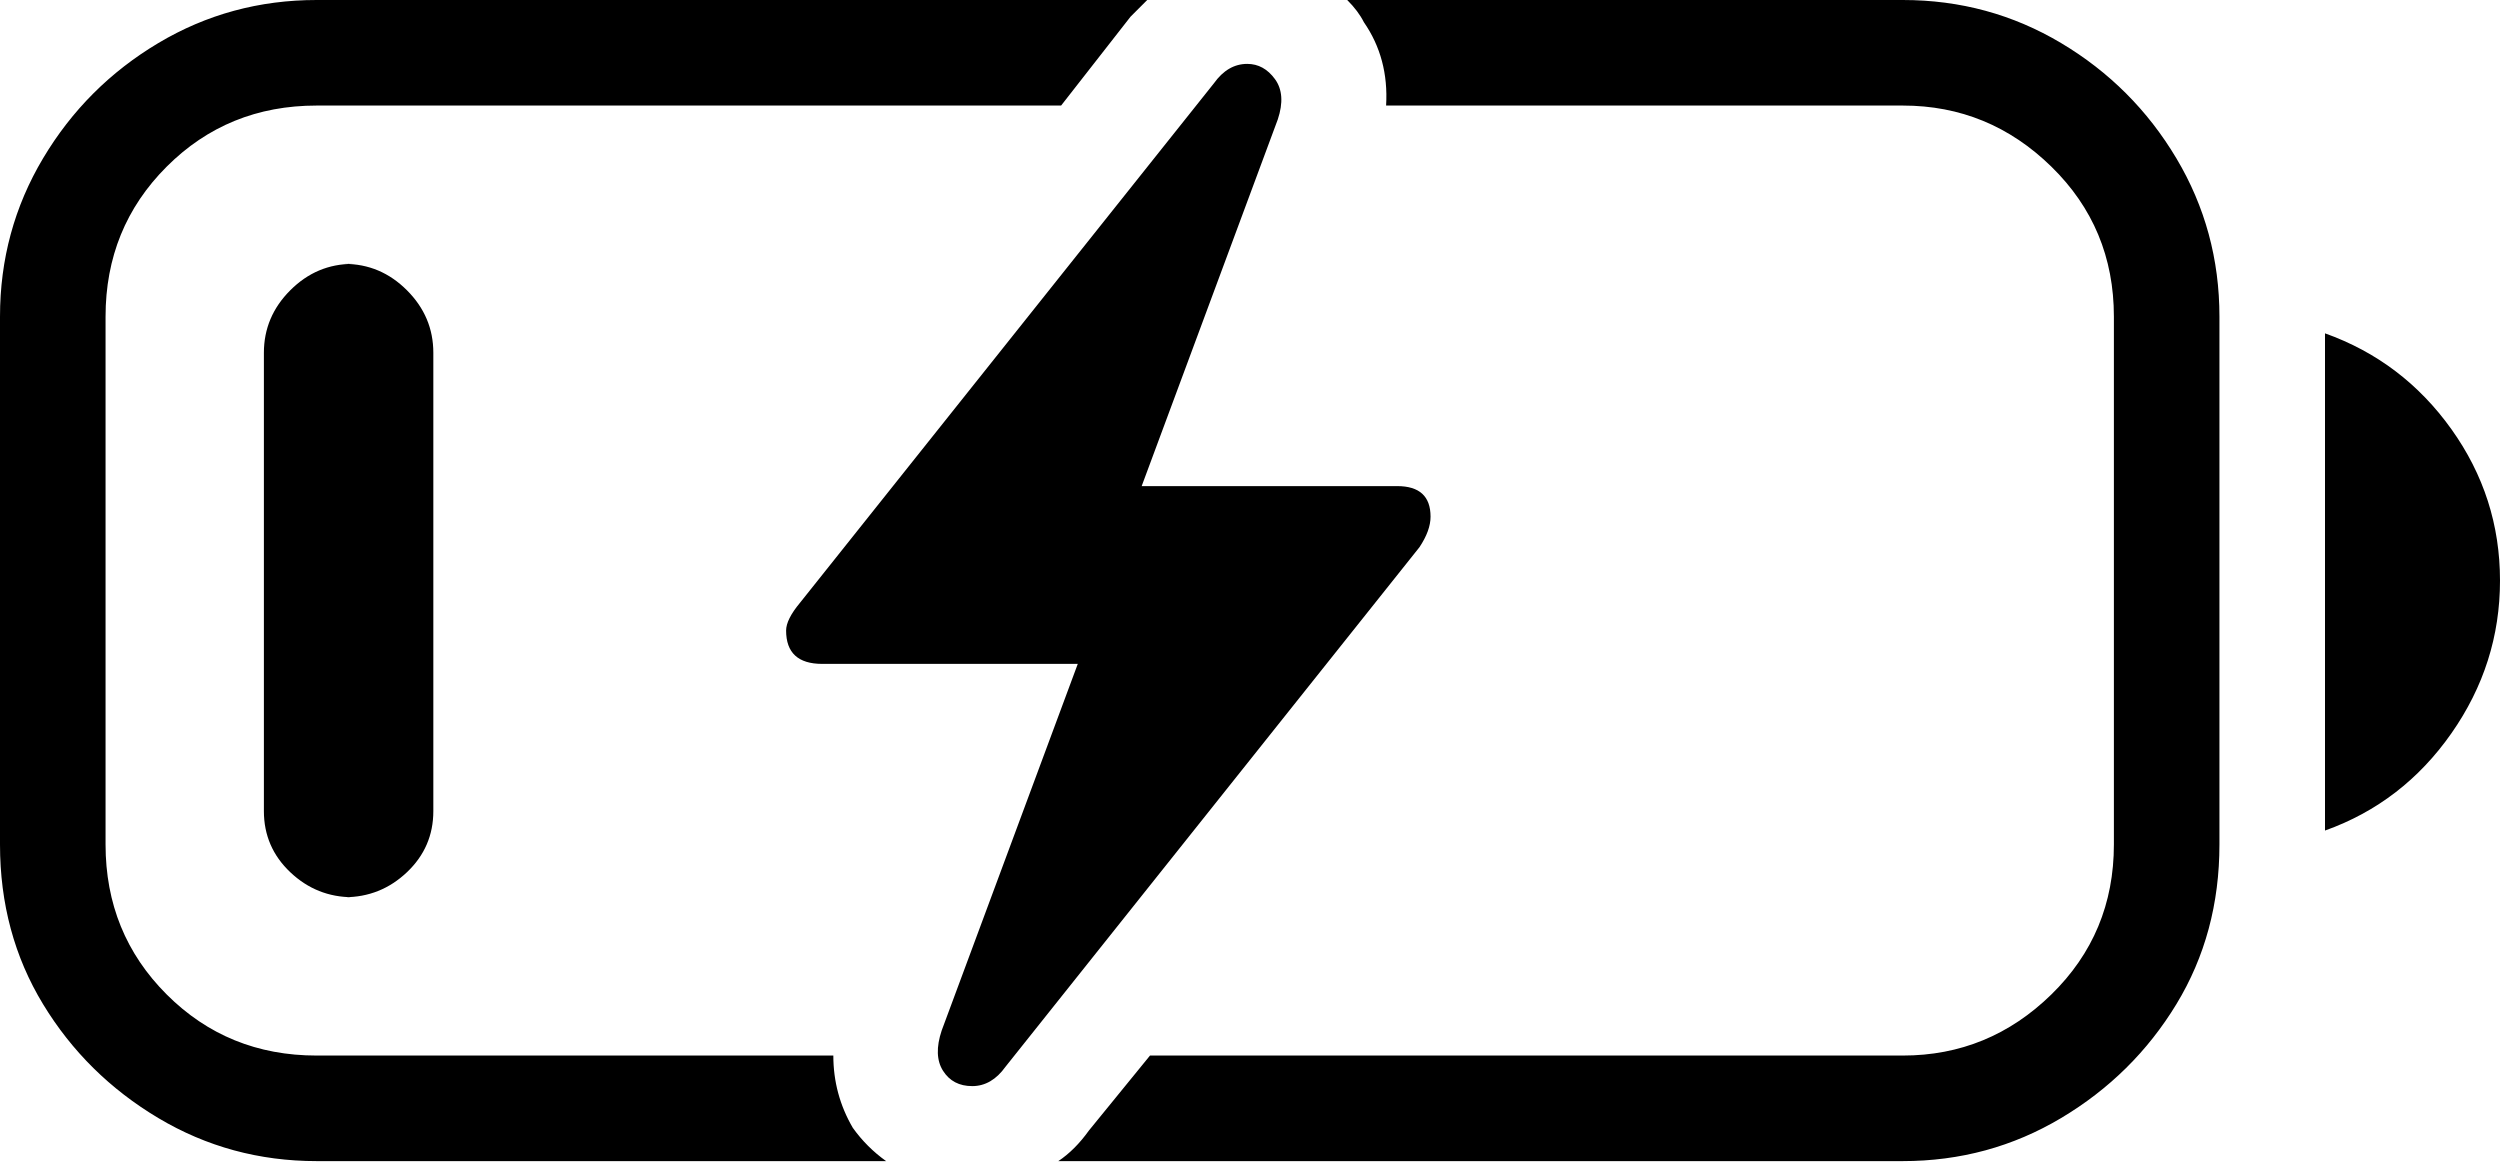
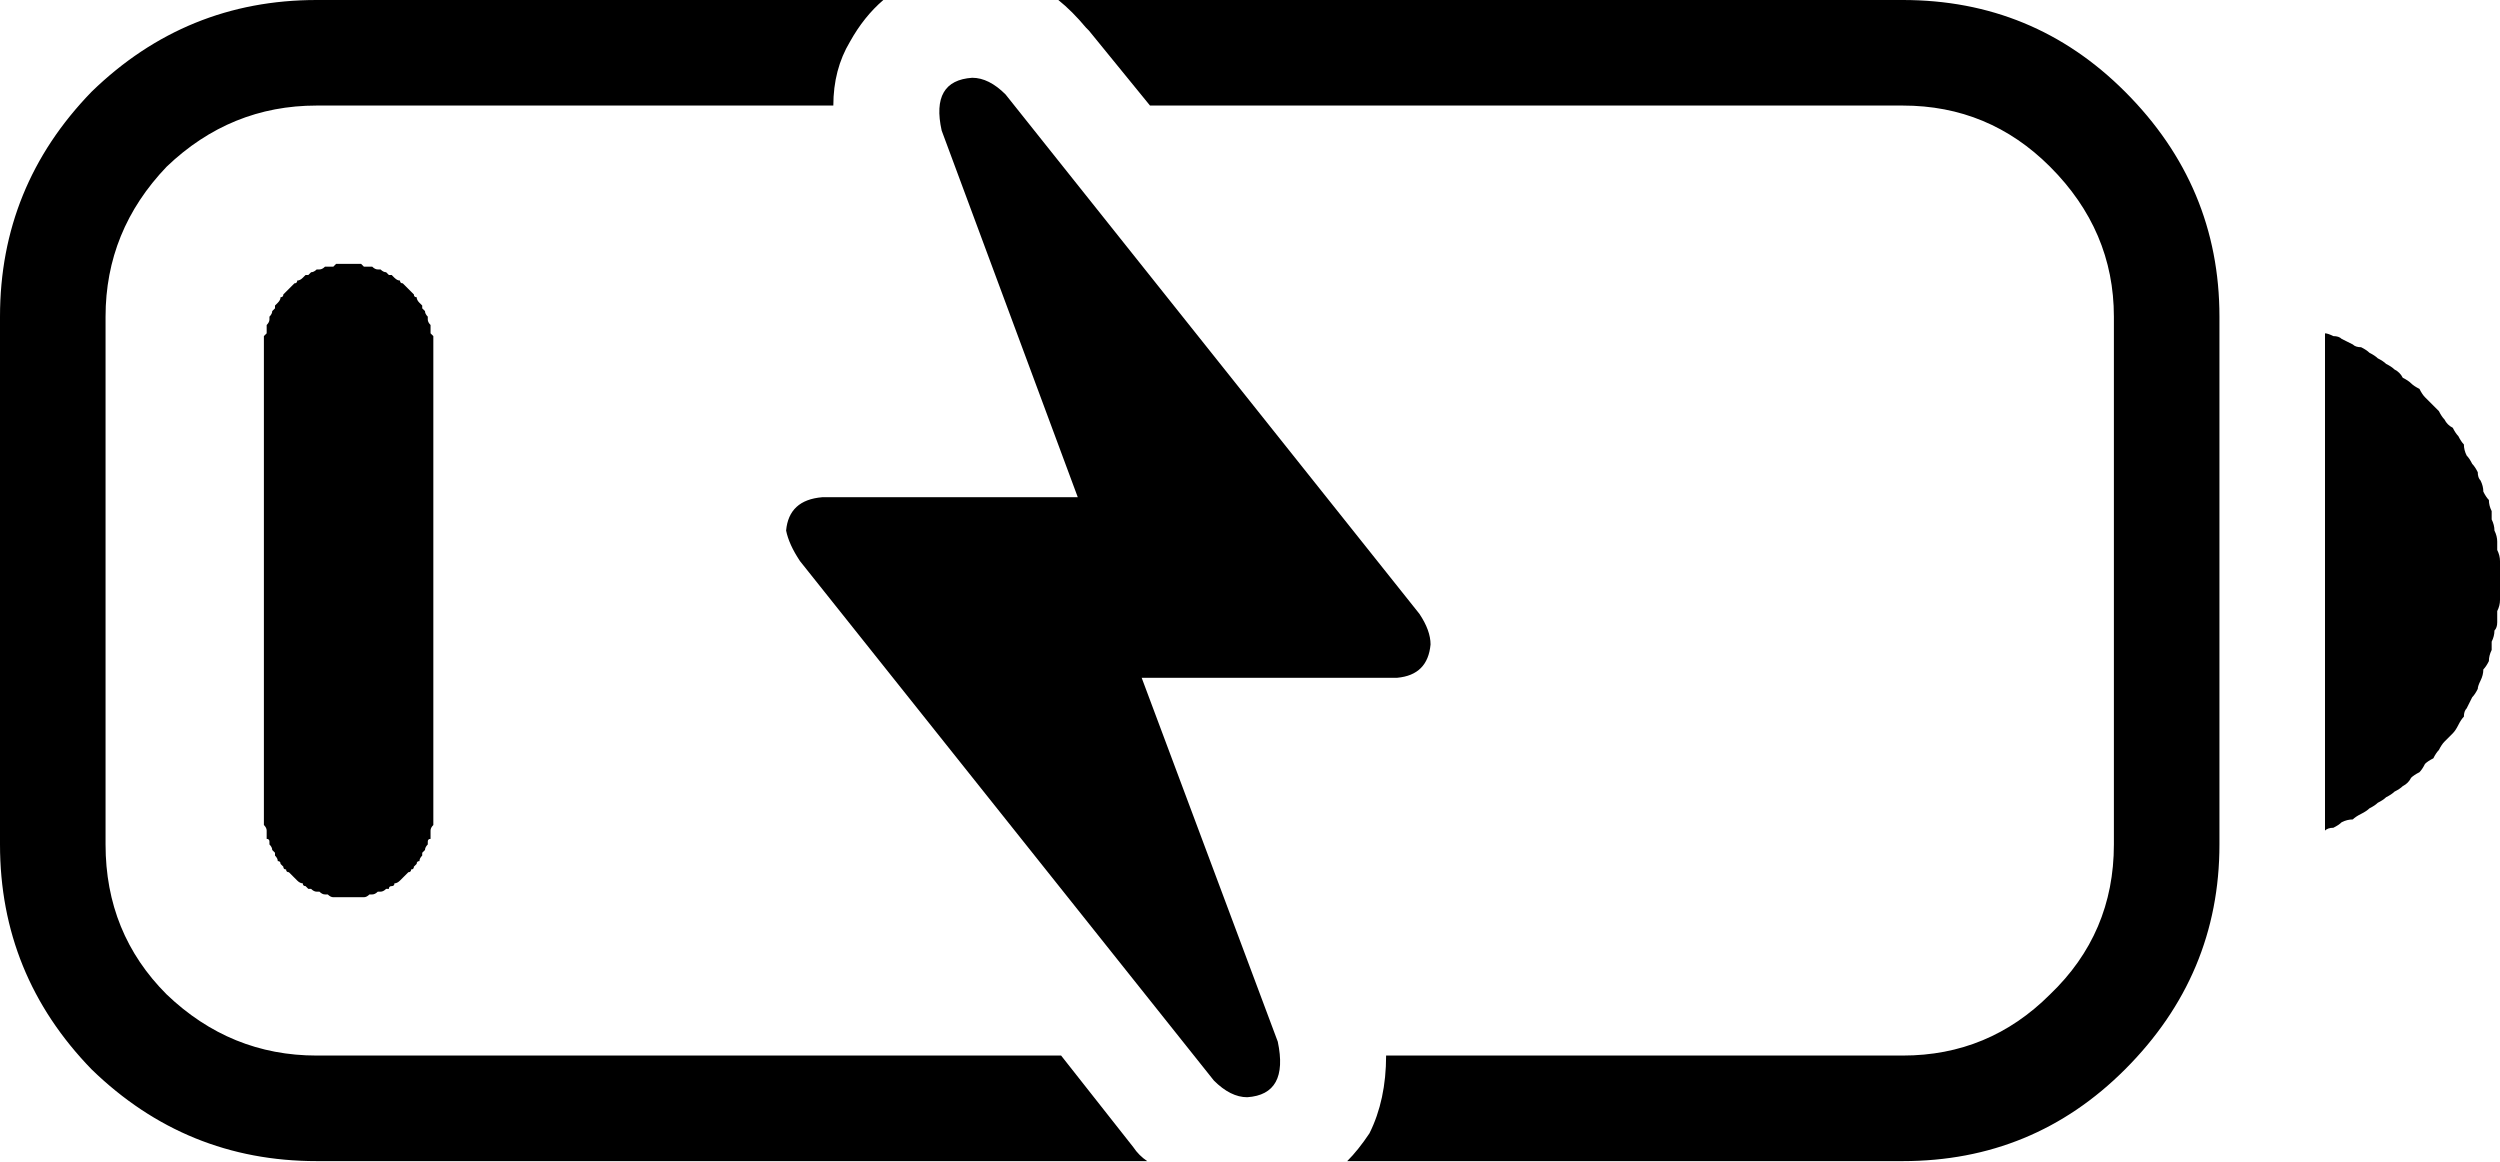
<svg xmlns="http://www.w3.org/2000/svg" baseProfile="full" height="100%" version="1.1" viewBox="50 0 900 418" width="100%">
  <defs />
-   <path d="M164 0Q133 0 107.0 15.5Q81 31 65.5 57.0Q50 83 50 114V304Q50 336 65.5 361.5Q81 387 107.0 402.5Q133 418 164 418H369Q362 413 357 406Q350 394 350 380H164Q132 380 110.0 358.0Q88 336 88 304V114Q88 82 110.0 60.0Q132 38 164 38H432L457 6Q460 3 463 0ZM535 0Q539 4 541 8Q550 21 549 38H735Q766 38 788.5 60.0Q811 82 811 114V304Q811 336 788.5 358.0Q766 380 735 380H464L442 407Q437 414 431 418H735Q766 418 792.0 402.5Q818 387 833.5 361.5Q849 336 849 304V114Q849 83 833.5 57.0Q818 31 792.0 15.5Q766 0 735 0ZM887 120Q915 130 932.5 154.5Q950 179 950 209Q950 239 932.5 264.0Q915 289 887 299ZM177 95H174Q187 95 196.5 104.5Q206 114 206 127V292Q206 305 196.5 314.0Q187 323 174 323H177Q164 323 154.5 314.0Q145 305 145 292V127Q145 114 154.5 104.5Q164 95 177 95ZM412 384 561 197Q565 191 565 186Q565 175 553 175H461L510 43Q513 34 509.0 28.5Q505 23 499 23Q492 23 487 30L338 217Q333 223 333 227Q333 239 346 239H438L389 371Q386 380 389.5 385.5Q393 391 400 391Q407 391 412 384Z" />
+   <path d="M441 10 442 11 464 38H735Q766 38 788 60Q811 83 811 114V304Q811 336 788 358Q766 380 735 380H549Q549 396 543 408Q539 414 535 418H735Q782 418 815 385Q849 351 849 304V114Q849 67 815 33Q782 0 735 0H431Q436 4 441 10ZM368 0H164Q117 0 83 33Q50 67 50 114V304Q50 351 83 385Q117 418 164 418H463Q460 416 458 413L432 380H164Q133 380 110 358Q88 336 88 304V114Q88 83 110 60Q133 38 164 38H350Q350 25 356 15Q361 6 368 0ZM887 299Q888 298 890 298Q892 297 893 296Q895 295 897 295Q898 294 900 293Q902 292 903 291Q905 290 906 289Q908 288 909 287Q911 286 912 285Q914 284 915 283Q917 282 918 280Q919 279 921 278Q922 277 923 275Q924 274 926 273Q927 271 928 270Q929 268 930 267Q931 266 933 264Q934 263 935 261Q936 259 937 258Q937 256 938 255Q939 253 940 251Q941 250 942 248Q942 247 943 245Q944 243 944 241Q945 240 946 238Q946 236 947 234Q947 233 947 231Q948 229 948 227Q949 226 949 224Q949 222 949 220Q950 218 950 216Q950 215 950 213Q950 211 950 209Q950 207 950 205Q950 204 950 202Q950 200 949 198Q949 196 949 195Q949 193 948 191Q948 189 947 187Q947 186 947 184Q946 182 946 180Q945 179 944 177Q944 175 943 173Q942 172 942 170Q941 168 940 167Q939 165 938 164Q937 162 937 160Q936 159 935 157Q934 156 933 154Q931 153 930 151Q929 150 928 148Q927 147 926 146Q924 144 923 143Q922 142 921 140Q919 139 918 138Q917 137 915 136Q914 134 912 133Q911 132 909 131Q908 130 906 129Q905 128 903 127Q902 126 900 125Q898 125 897 124Q895 123 893 122Q892 121 890 121Q888 120 887 120ZM145 293V125Q145 125 145 124Q145 123 145 123Q145 122 145 121Q146 120 146 120Q146 119 146 118Q146 117 146 117Q147 116 147 115Q147 115 147 114Q148 113 148 112Q148 112 149 111Q149 110 149 110Q150 109 150 109Q151 108 151 107Q152 107 152 106Q152 106 153 105Q153 105 154 104Q155 103 155 103Q156 102 156 102Q157 102 157 101Q158 101 159 100Q159 100 160 99Q160 99 161 99Q162 98 162 98Q163 98 164 97Q165 97 165 97Q166 97 167 96Q167 96 168 96Q169 96 170 96Q170 96 171 95Q172 95 173 95Q173 95 174 95Q175 95 175 95Q176 95 177 95Q178 95 178 95Q179 95 180 95Q181 96 181 96Q182 96 183 96Q184 96 184 96Q185 97 186 97Q186 97 187 97Q188 98 189 98Q189 98 190 99Q190 99 191 99Q192 100 192 100Q193 101 194 101Q194 102 195 102Q195 102 196 103Q196 103 197 104Q198 105 198 105Q199 106 199 106Q199 107 200 107Q200 108 201 109Q201 109 202 110Q202 110 202 111Q203 112 203 112Q203 113 204 114Q204 115 204 115Q204 116 205 117Q205 117 205 118Q205 119 205 120Q205 120 206 121Q206 122 206 123Q206 123 206 124Q206 125 206 125V293Q206 294 206 294Q206 295 206 296Q206 297 206 297Q205 298 205 299Q205 299 205 300Q205 301 205 302Q204 302 204 303Q204 304 204 304Q203 305 203 306Q203 306 202 307Q202 308 202 308Q201 309 201 310Q200 310 200 311Q199 312 199 312Q199 313 198 313Q198 314 197 314Q196 315 196 315Q195 316 195 316Q194 317 194 317Q193 318 192 318Q192 319 191 319Q190 319 190 320Q189 320 189 320Q188 321 187 321Q186 321 186 321Q185 322 184 322Q184 322 183 322Q182 323 181 323Q181 323 180 323Q179 323 178 323Q178 323 177 323Q176 323 175 323Q175 323 174 323Q173 323 173 323Q172 323 171 323Q170 323 170 323Q169 323 168 322Q167 322 167 322Q166 322 165 321Q165 321 164 321Q163 321 162 320Q162 320 161 320Q160 319 160 319Q159 319 159 318Q158 318 157 317Q157 317 156 316Q156 316 155 315Q155 315 154 314Q153 314 153 313Q152 313 152 312Q152 312 151 311Q151 310 150 310Q150 309 149 308Q149 308 149 307Q148 306 148 306Q148 305 147 304Q147 304 147 303Q147 302 146 302Q146 301 146 300Q146 299 146 299Q146 298 145 297Q145 297 145 296Q145 295 145 294Q145 294 145 293ZM412 34 561 221Q565 227 565 232Q564 243 553 244H461L510 375Q514 394 499 395Q493 395 487 389L338 202Q334 196 333 191Q334 180 346 179H438L389 47Q385 29 400 28Q406 28 412 34Z" />
</svg>
